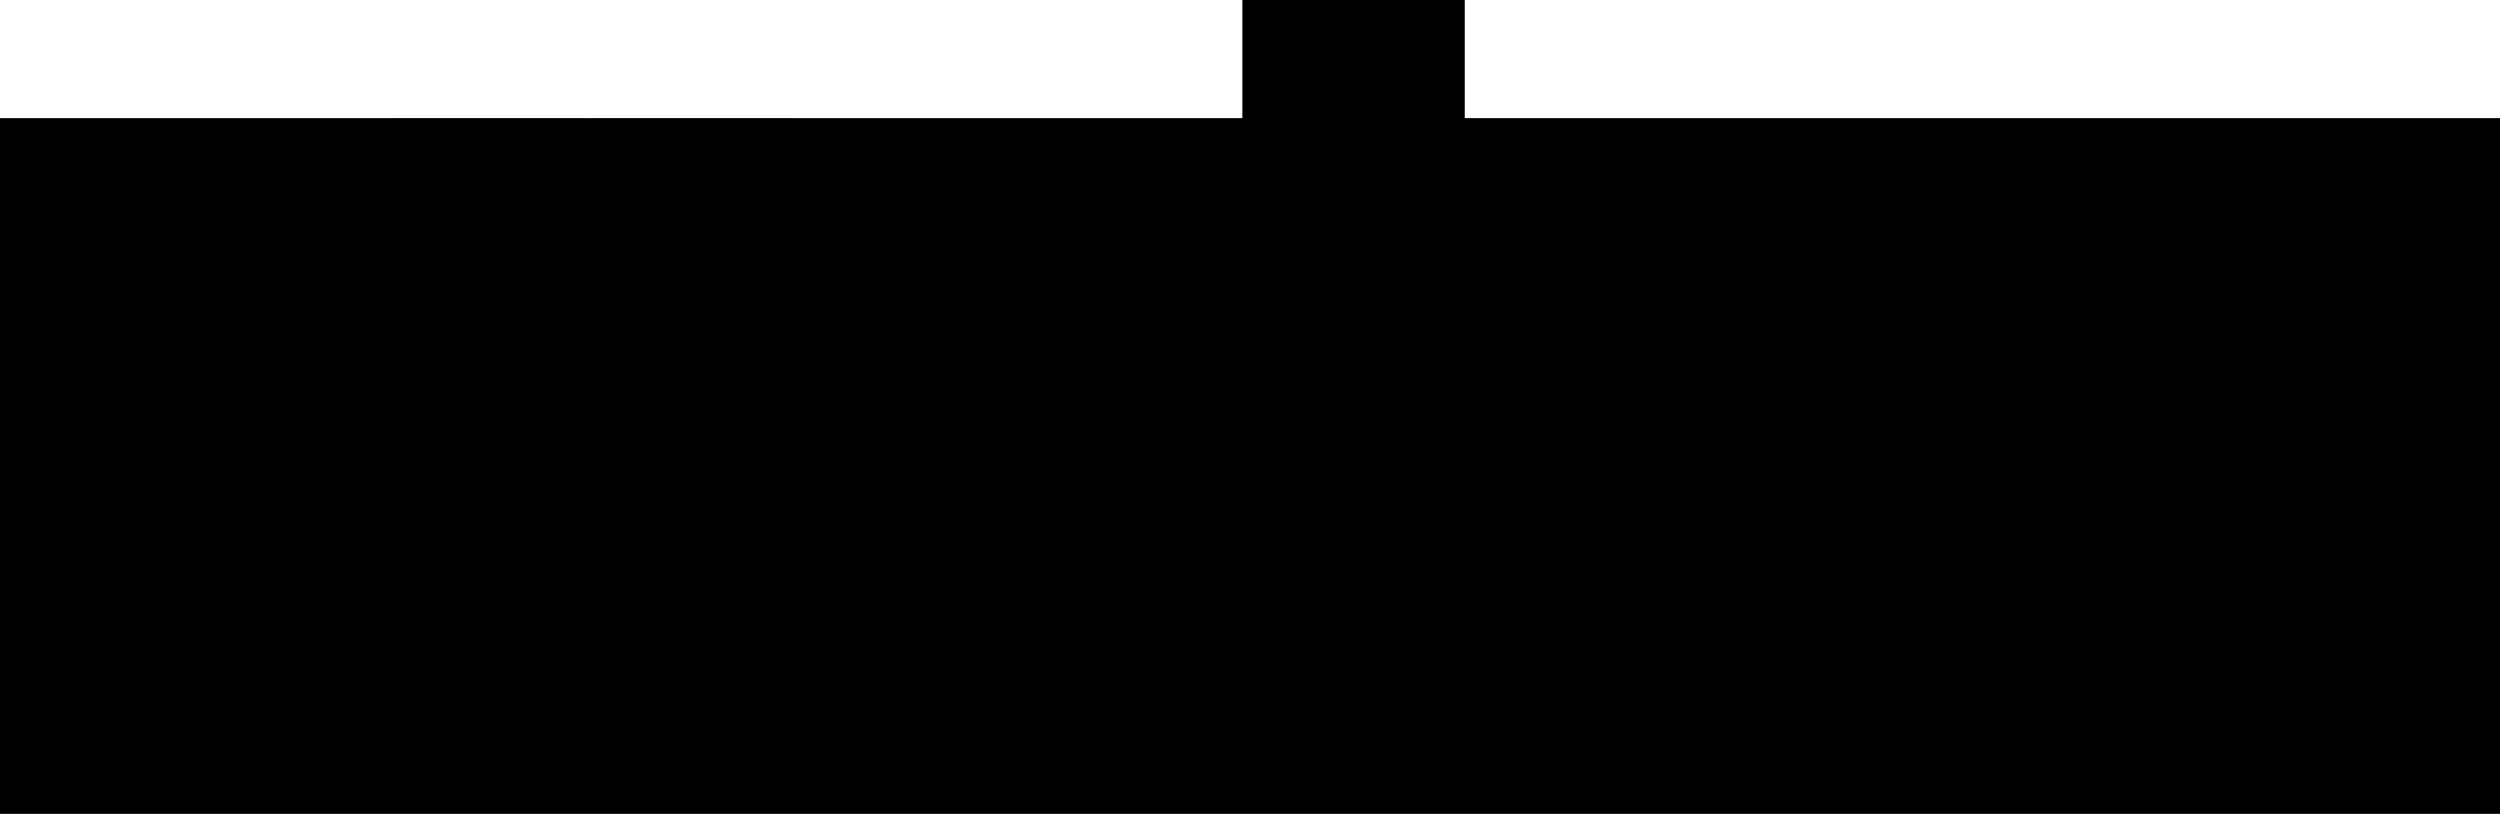
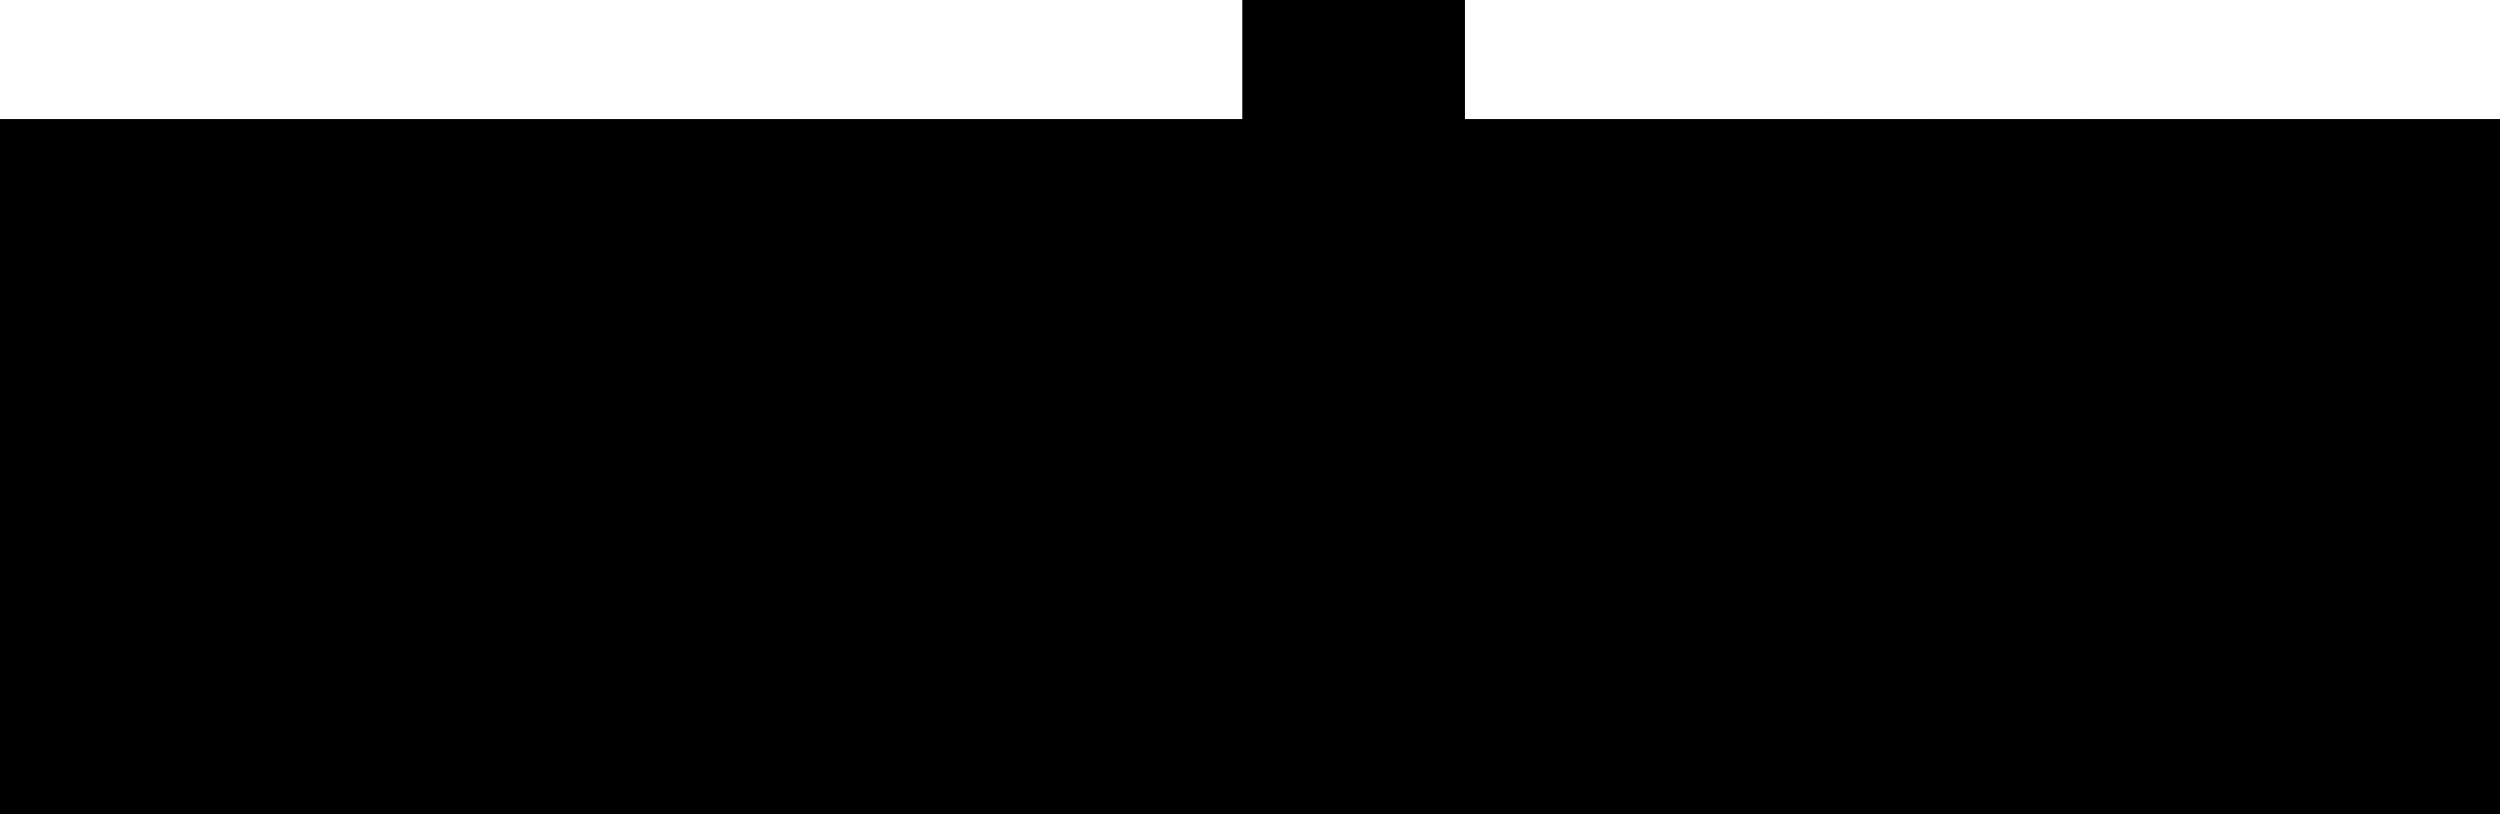
- <svg xmlns="http://www.w3.org/2000/svg" version="1.1" id="svg1" viewBox="0 0 845 275">
-   <path d="M0 40v235h845V40H495V0h-75v40z" id="floor" />
-   <path d="M0 40h74v108H0Z" id="_1148" />
-   <path d="M74 40h58v87H74Z" id="_1144" />
-   <path d="M132 40v87l68-1V40Z" id="_1140" />
-   <path d="m200 40-1 86h71V40Z" id="_1136" />
-   <path d="M270 40h150V0h75v127H270Z" id="_1122" />
-   <path d="M495 40h71v86h-71z" id="_1120" />
-   <path d="M566 40h51v113h-51Z" id="_1118" />
-   <path d="M617 40h36v113h-36z" id="_1114" />
-   <path d="M653 40h52v113h-52z" id="_1112" />
-   <path d="M705 40h49v24h-14v89h-35z" id="_1110" />
-   <path d="M754 40h91v94H740V64h14z" id="_1108" />
-   <path d="M845 134h-49v60h49z" id="_1001" />
-   <path d="M845 194v81h-49v-81z" id="_1103" />
-   <path d="M796 275v-38h-46v38z" id="_1105" />
-   <path d="M796 194v43h-61l-8-15-9-18-5-8v-2z" id="_1107" />
-   <path d="M713 194h-23v81h60v-38h-15l-8-15-9-18-5-8z" id="_1109" />
-   <path d="M690 194v81h-35v-41H555v-40z" id="_1ST01" />
-   <path d="M655 234v41H555v-41z" id="_1123" />
-   <path d="M555 194v49h-56v-49h39z" id="_1E01" />
-   <path d="M555 243v32H448v-87h51v55z" id="_1115" />
-   <path d="M448 188v-32h51v32h-48z" id="_1003A" />
-   <path d="M448 275V156H344v119z" id="_1129" />
-   <path d="M344 156h-54v119h54z" id="_1131" />
-   <path d="M290 156H159v119h131z" id="_1137" />
-   <path d="M159 187h-24v48h24z" id="_1139" />
-   <path d="M159 235v40h-49v-40h25z" id="_1141" />
-   <path d="M110 275v-88H69v88z" id="_1143" />
-   <path d="M69 199v76H0v-76h61z" id="_1ST02" />
-   <path d="M35 199v-51H0v51z" id="_1148A" />
+ <svg xmlns="http://www.w3.org/2000/svg" version="1.1" id="svg1" viewBox="0 0 1845 600.4">
+   <path d="M0 88v517h1845V88h-764V0H917v88z" id="floor" />
+   <path d="M0 88h162v237H0Z" id="_1148" />
+   <path d="M162 88h126v191H162Z" id="_1144" />
+   <path d="M288 88v191l149-2V88Z" id="_1140" />
+   <path d="m437 88-2 189h155V88Z" id="_1136" />
+   <path d="M590 88h327V0h164v279H590Z" id="_1122" />
+   <path d="M1081 88h155v189h-155z" id="_1120" />
+   <path d="M1236 88h111v248h-111z" id="_1118" />
+   <path d="M1347 88h79v248c-26-1-53 3-79 0z" id="_1114" />
+   <path d="M1426 88h113v248c-38 0-75 2-113 0z" id="_1112" />
+   <path d="M1539 88h107v53h-30v195h-77z" id="_1110" />
+   <path d="M1646 88h199v207h-229V141h30z" id="_1108" />
+   <path d="M1845 295h-107v132h107Z" id="_1001" />
+   <path d="M1845 427v178h-107V427Z" id="_1103" />
+   <path d="M1738 605v-84h-100v84z" id="_1105" />
+   <path d="M1738 427v94h-133l-18-33-19-39-11-18v-4z" id="_1107" />
+   <path d="M1557 427h-50v178h131v-84h-33l-18-33-19-39-11-18z" id="_1109" />
+   <path d="M1507 427v178h-77v-90h-218v-88z" id="_1ST01" />
+   <path d="M1430 515v90h-218v-90z" id="_1123" />
+   <path d="M1212 427v107h-122V427h34l51-1z" id="_1E01" />
+   <path d="M1212 534v71H978V413h112v121z" id="_1115" />
+   <path d="M978 413v-70h111l1 70H985z" id="_1003A" />
+   <path d="M978 605V343H751v262z" id="_1129" />
+   <path d="M751 343h-6l-46-1-1 1h-65v262h118z" id="_1131" />
+   <path d="M633 343H347v262h286z" id="_1137" />
+   <path d="M347 411h-52v106h52z" id="_1139" />
+   <path d="M347 517v88H240v-88h55z" id="_1141" />
+   <path d="M240 605V411h-89v194z" id="_1143" />
+   <path d="M151 438v167H0V438h133z" id="_1ST02" />
+   <path d="M76 438V325H0v113z" id="_1148A" />
</svg>
